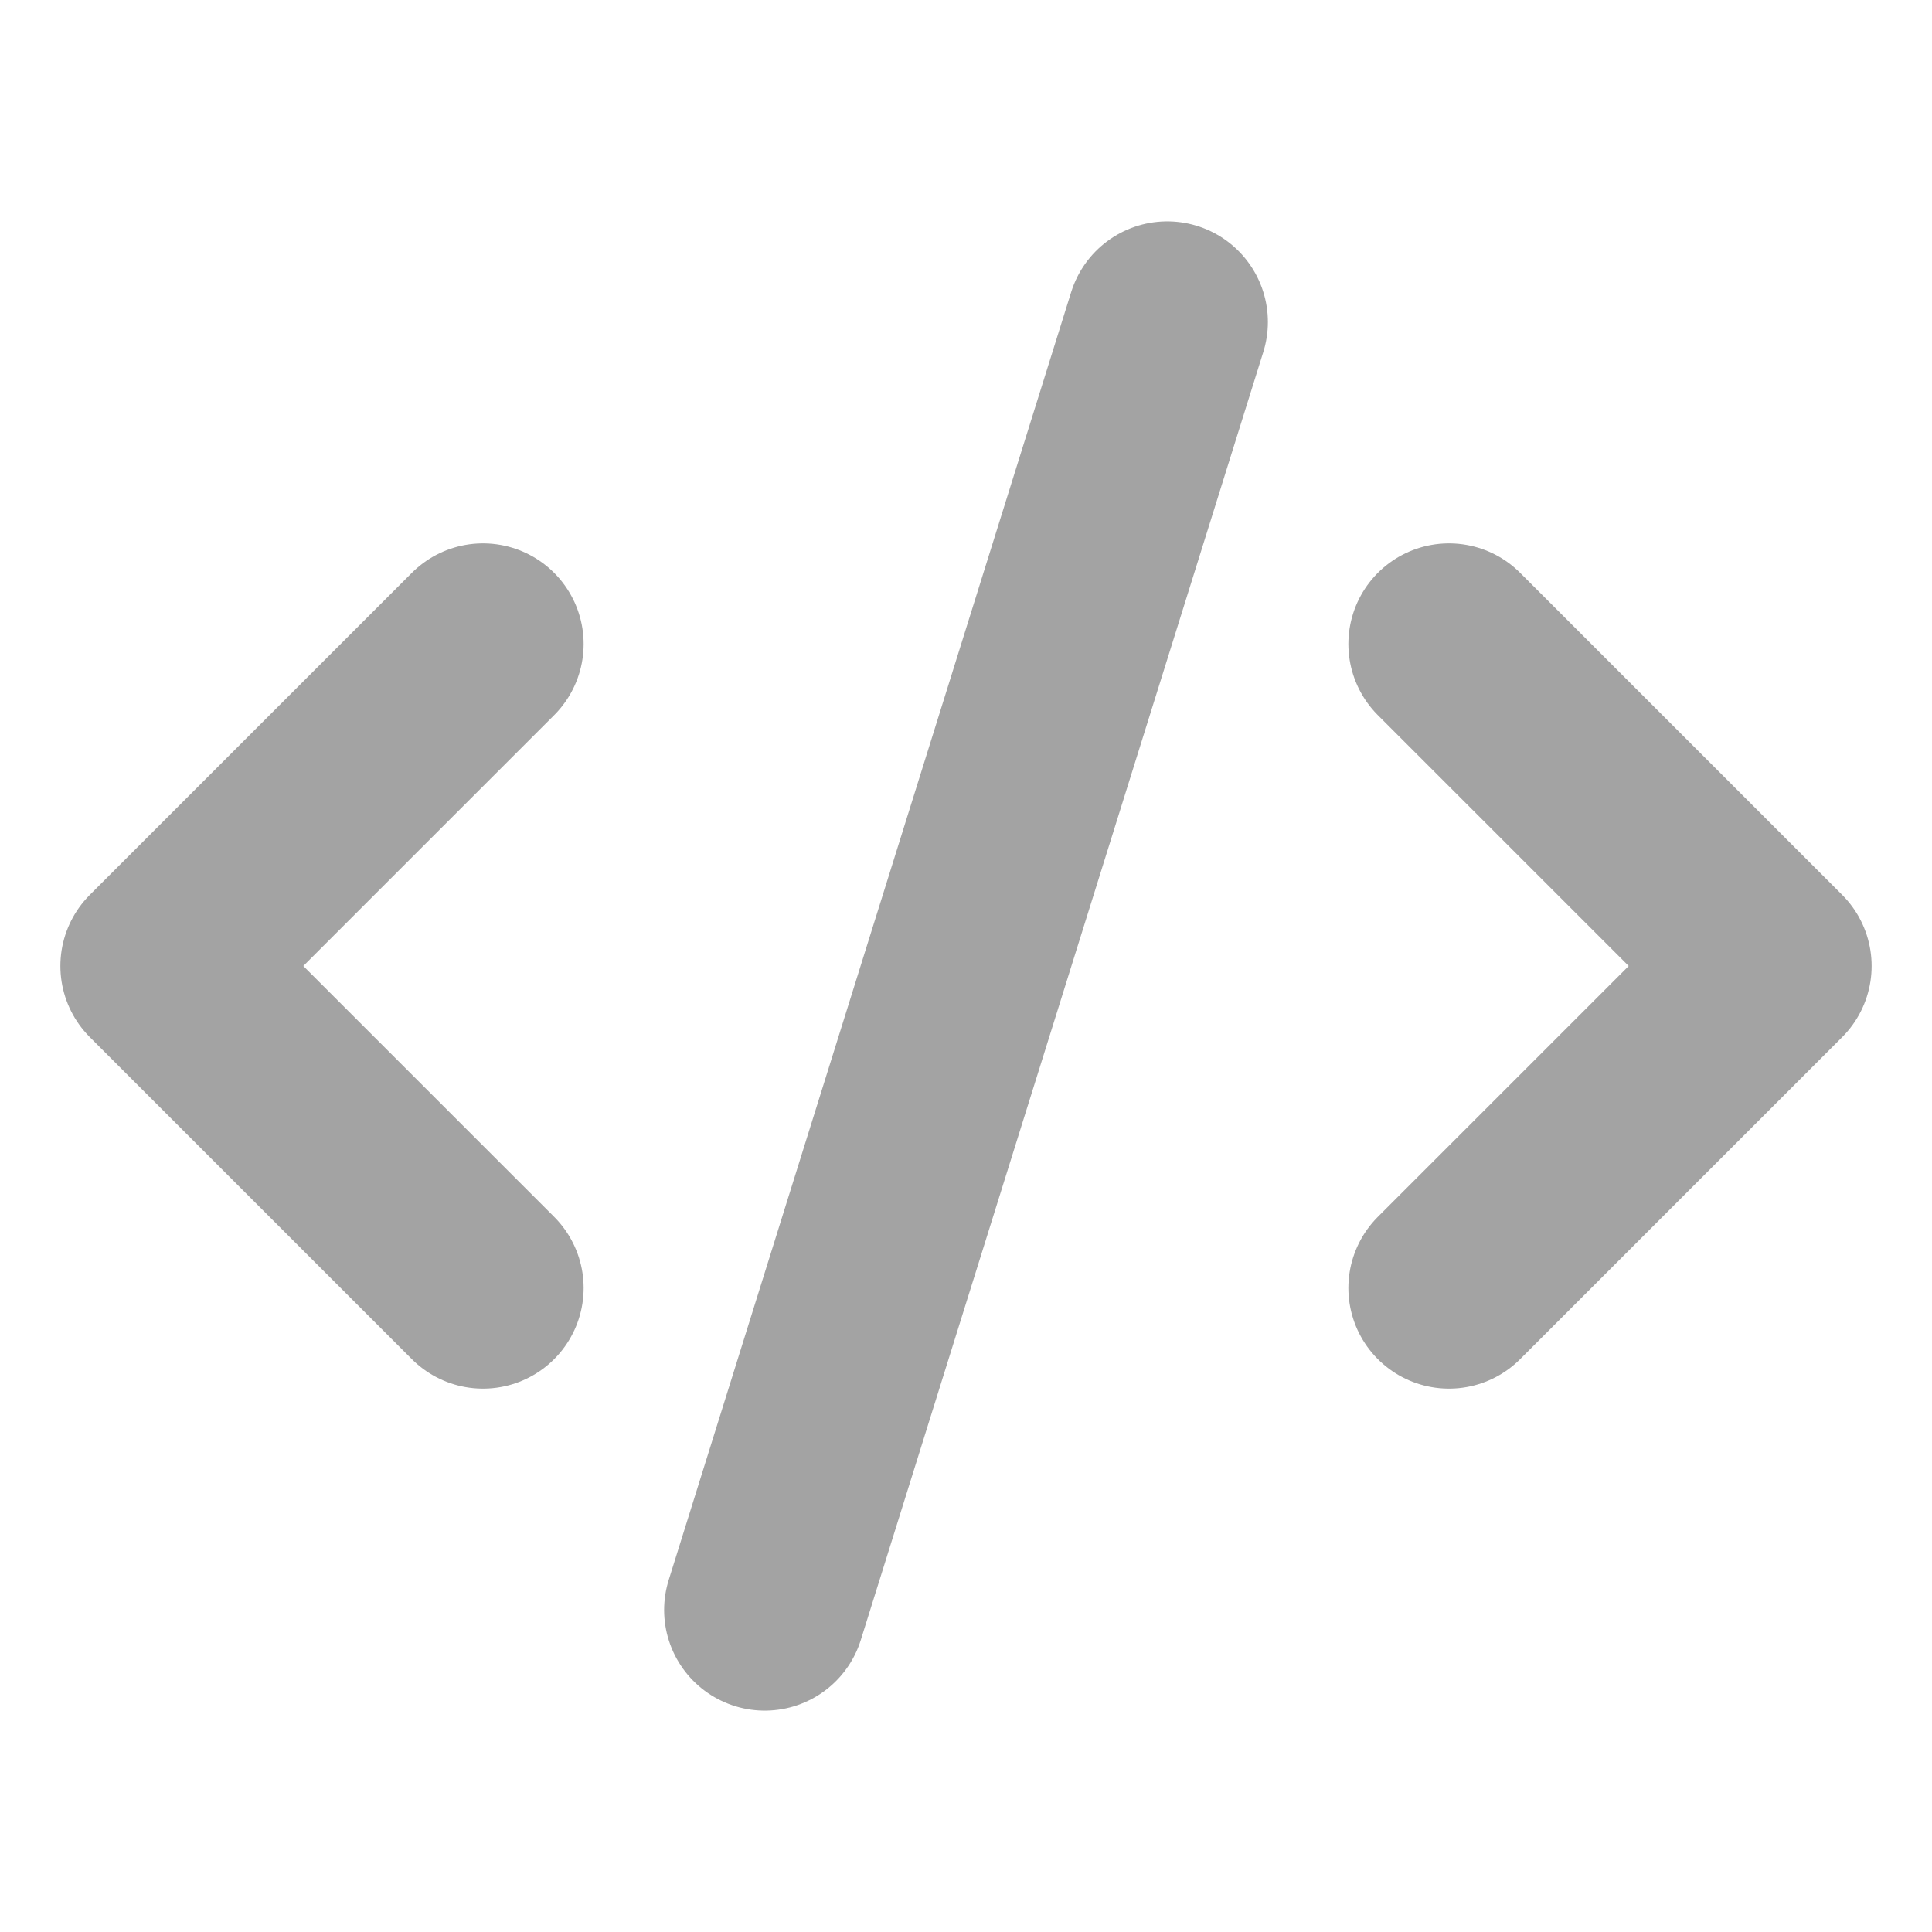
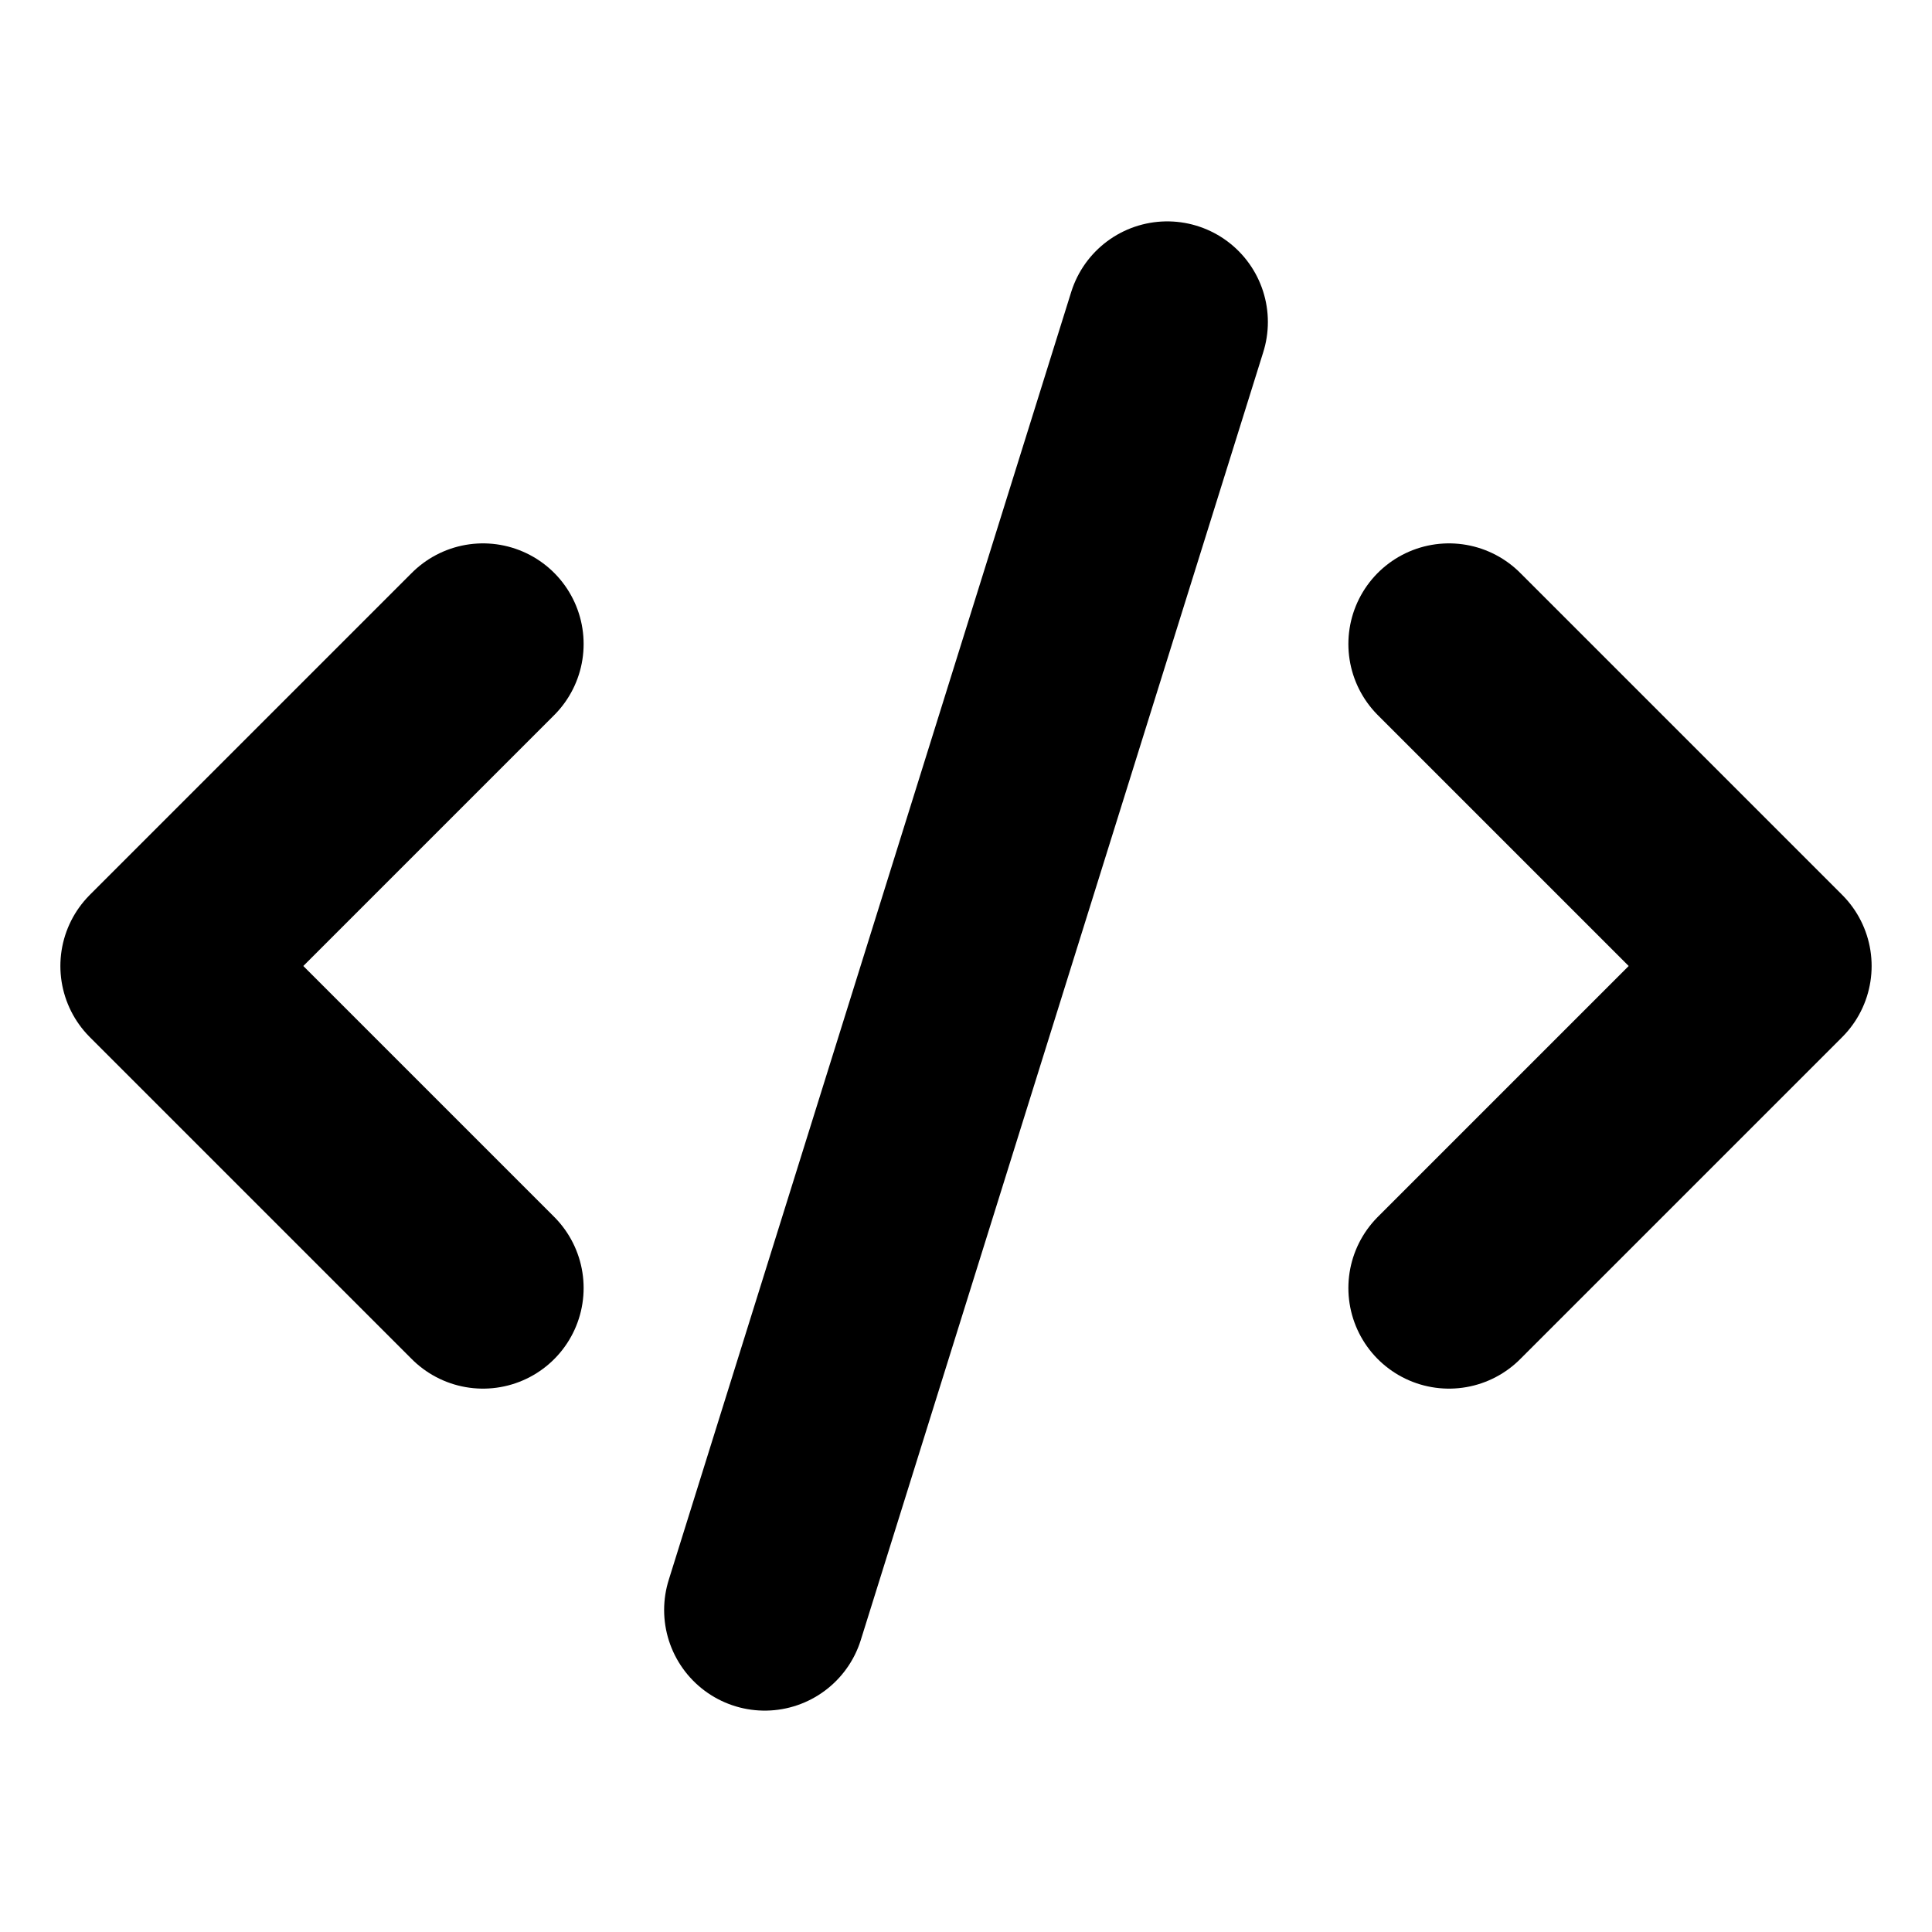
<svg xmlns="http://www.w3.org/2000/svg" width="24" height="24" viewBox="0 0 24 24" fill="none" stroke="currentColor" stroke-width="2.5" stroke-linecap="round" stroke-linejoin="round" class="w-4 h-4">
-   <path d="m18 16 4-4-4-4" stroke="#A3A3A3" fill="none" stroke-width="2.5px" />
-   <path d="m6 8-4 4 4 4" stroke="#A3A3A3" fill="none" stroke-width="2.5px" />
-   <path d="m14.5 4-5 16" stroke="#A3A3A3" fill="none" stroke-width="2.5px" />
+   <path d="m18 16 4-4-4-4" stroke="currentColor" fill="none" stroke-width="2.5px" />
+   <path d="m6 8-4 4 4 4" stroke="currentColor" fill="none" stroke-width="2.5px" />
+   <path d="m14.5 4-5 16" stroke="currentColor" fill="none" stroke-width="2.5px" />
</svg>
